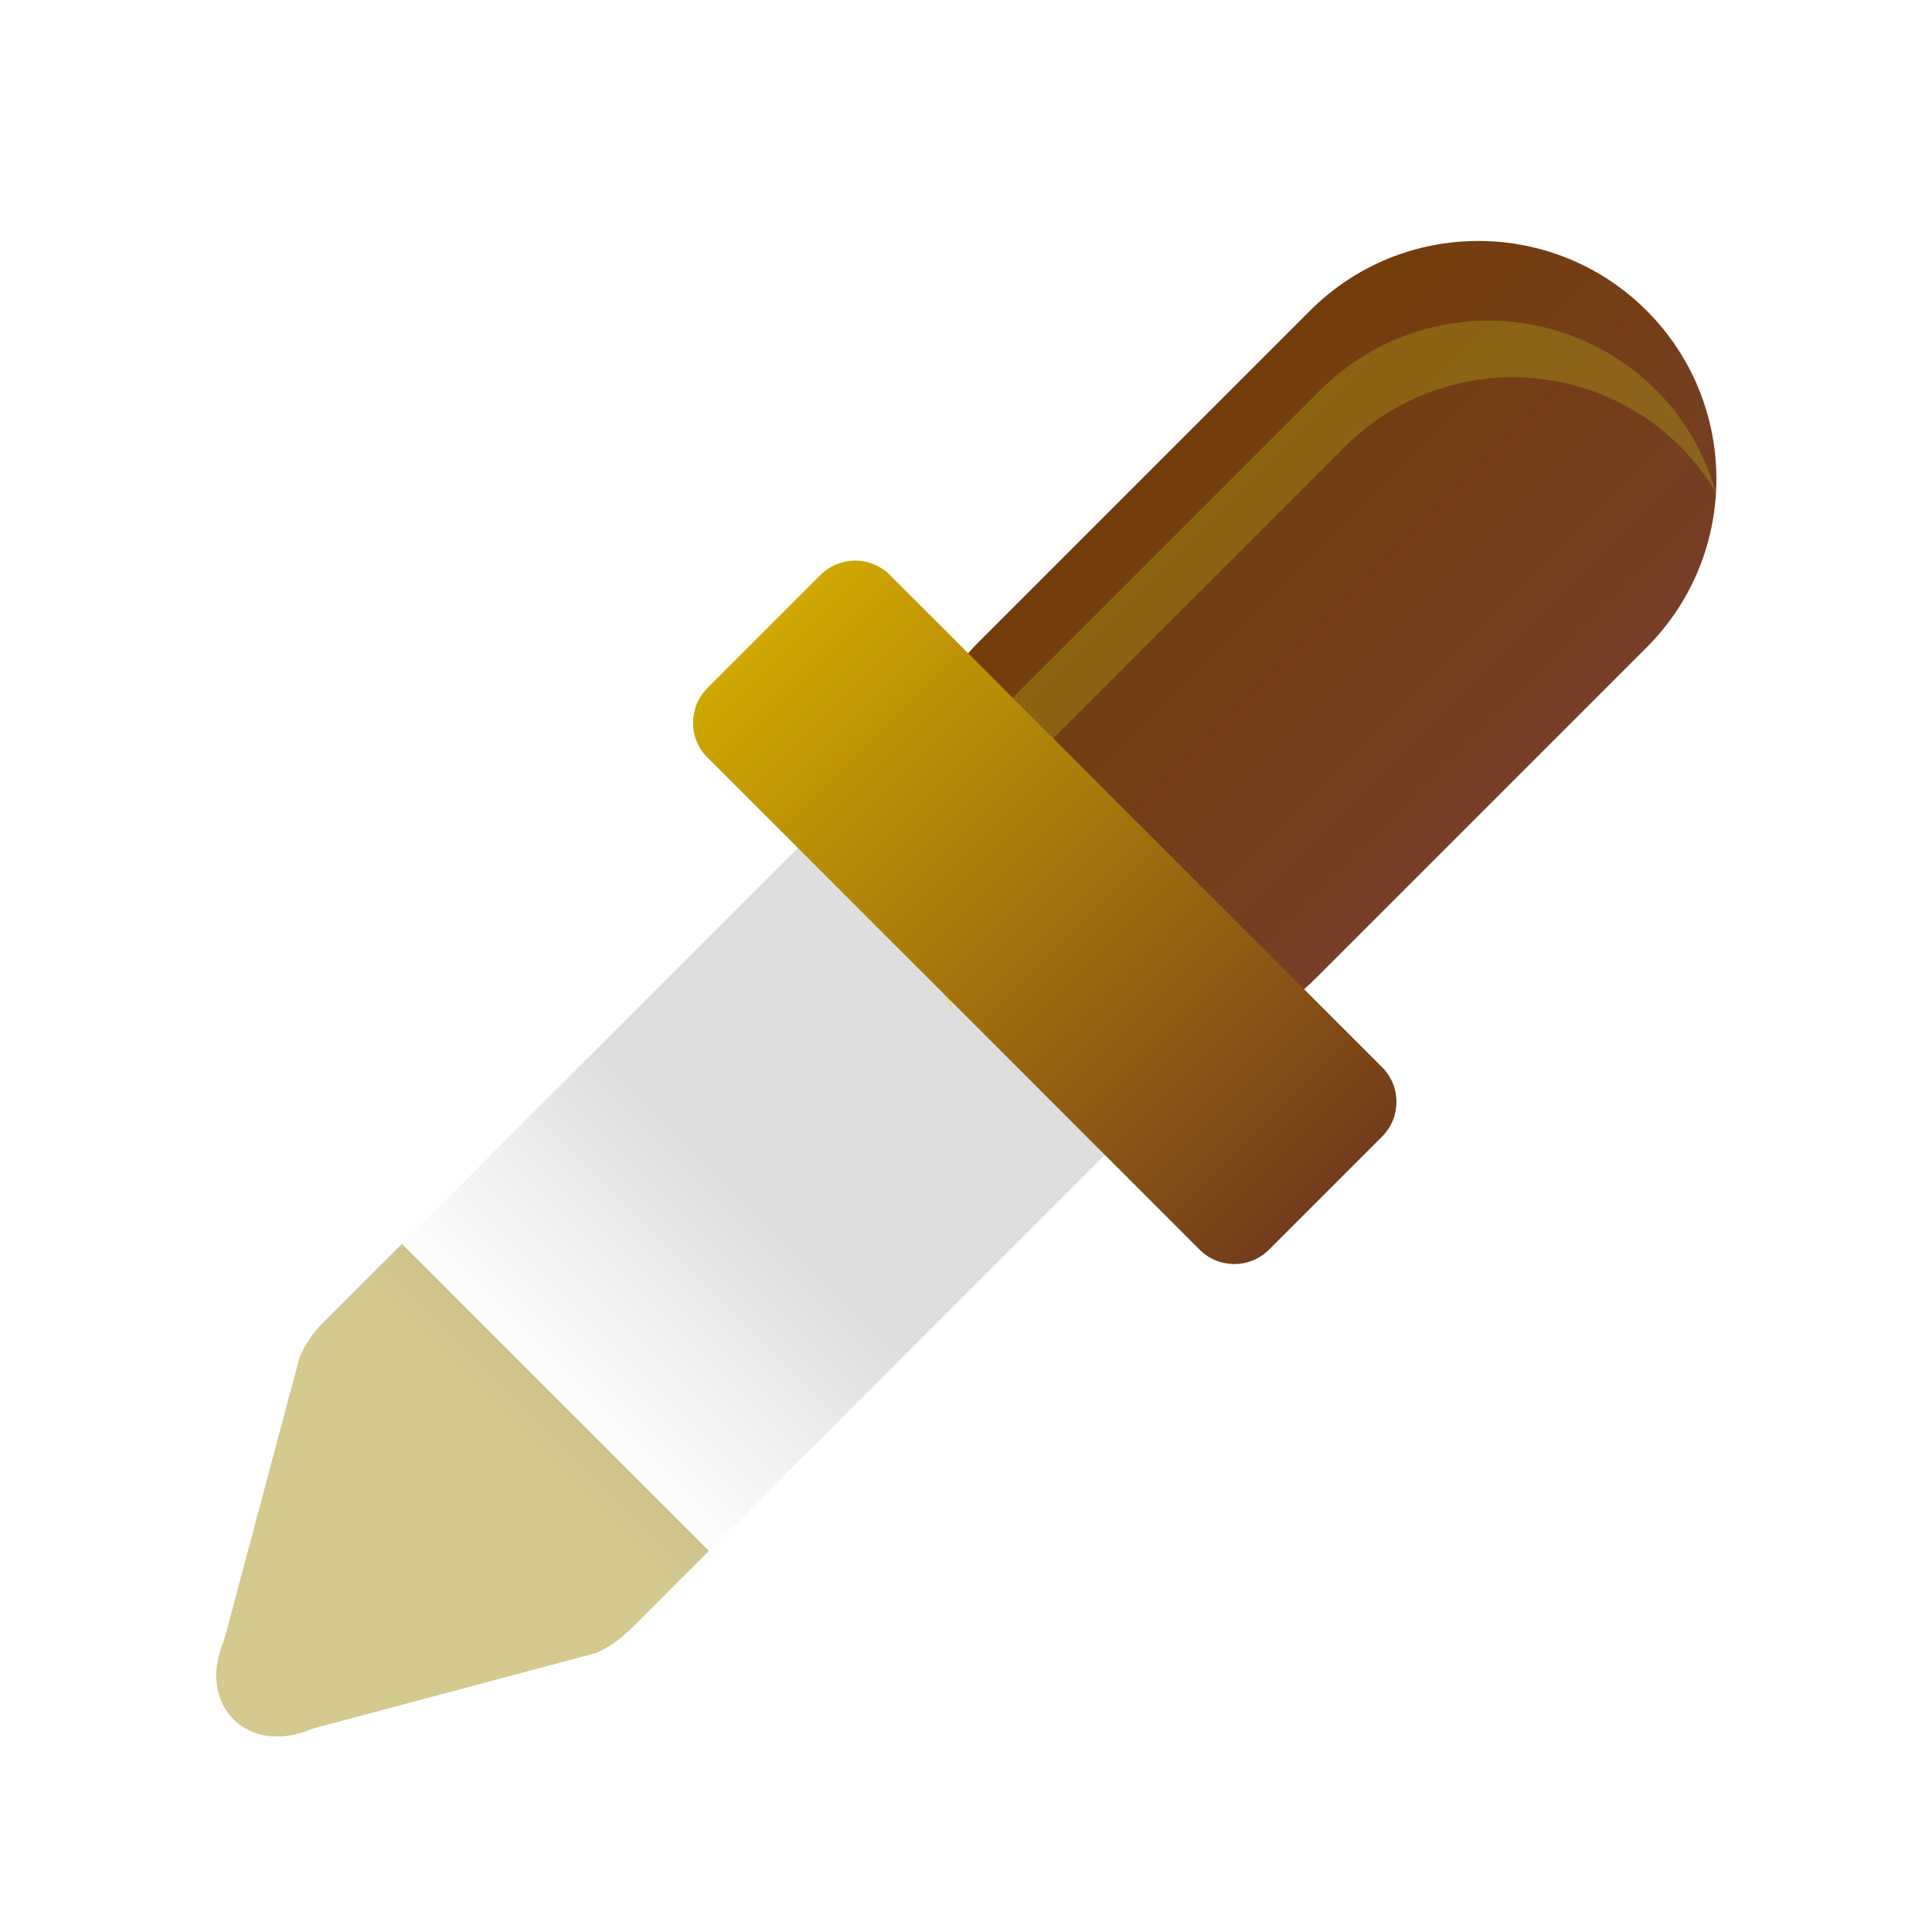
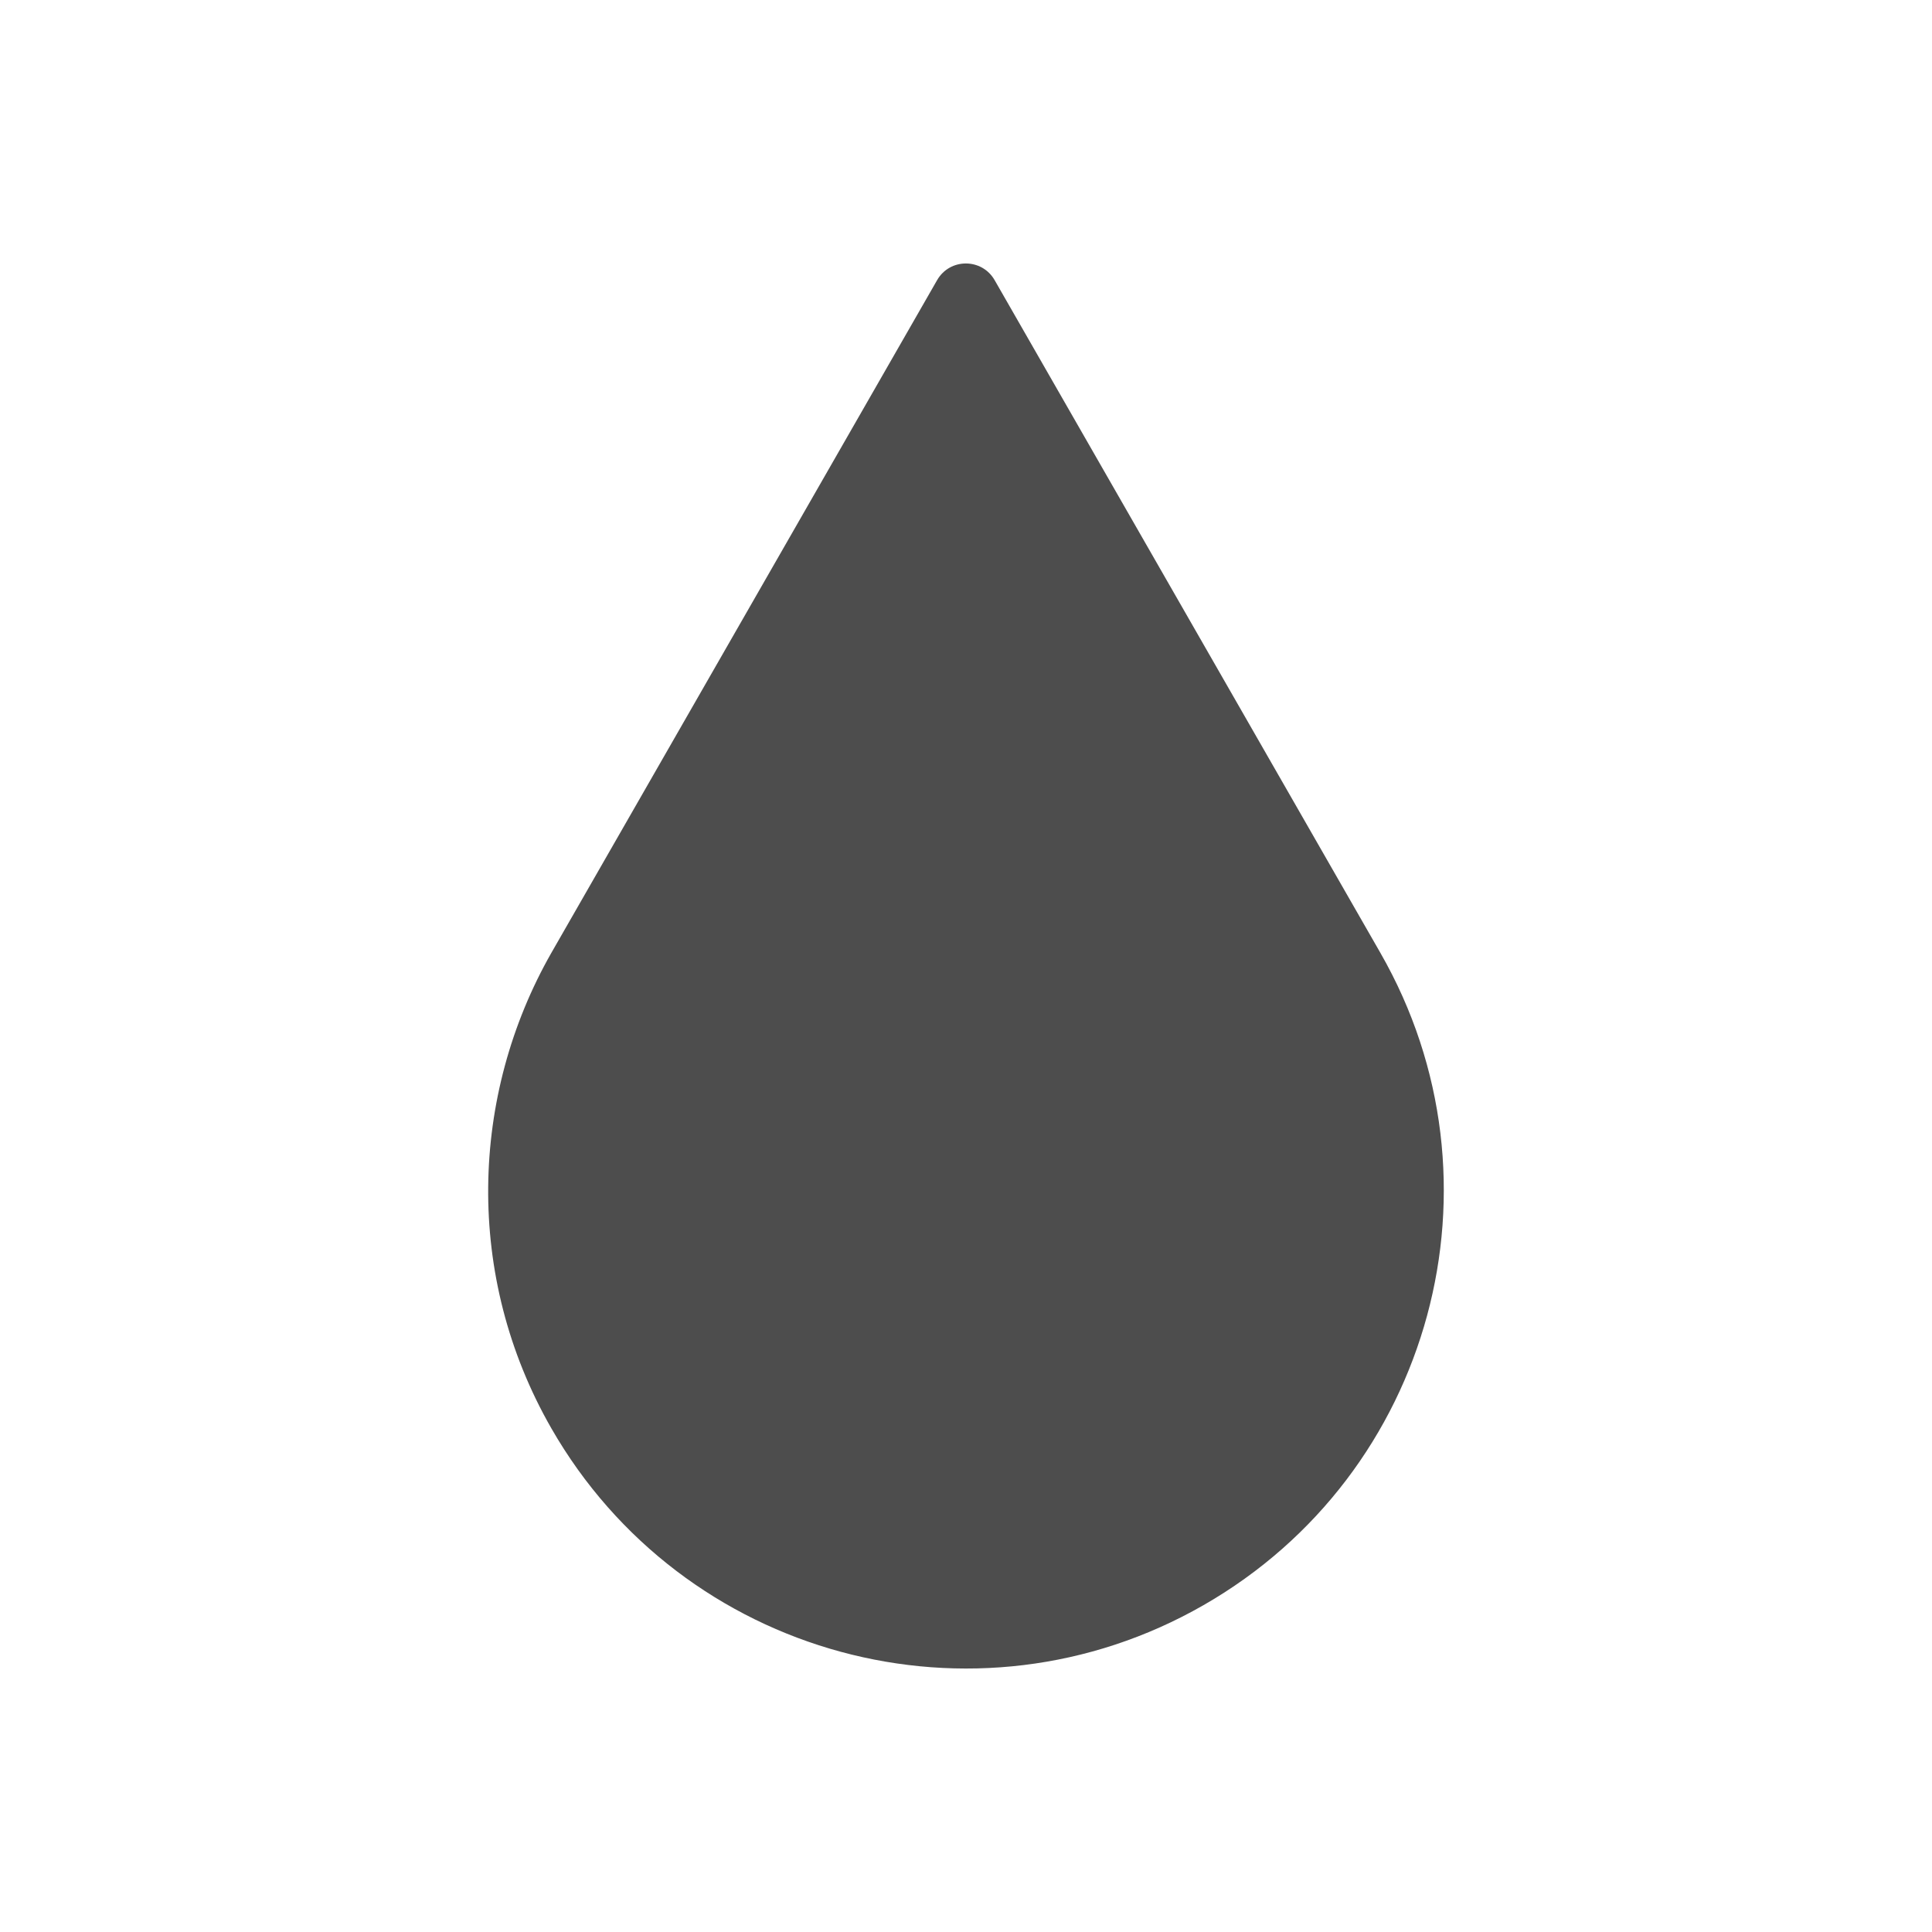
- <svg xmlns="http://www.w3.org/2000/svg" xmlns:xlink="http://www.w3.org/1999/xlink" width="22" height="22" viewBox="0 0 5.821 5.821" version="1.1" id="svg8">
-   <defs id="defs2">
-     <linearGradient id="linearGradient1048">
-       <stop style="stop-color:#0d0d0d;stop-opacity:0.139" offset="0" id="stop1044" />
-       <stop style="stop-color:#2a281f;stop-opacity:0.007" offset="0.831" id="stop1056" />
-       <stop style="stop-color:#ccc188;stop-opacity:0.965;" offset="0.831" id="stop1054" />
-       <stop style="stop-color:#d4c98e;stop-opacity:1" offset="1" id="stop1046" />
-     </linearGradient>
-     <linearGradient id="linearGradient1023">
-       <stop style="stop-color:#cfa800;stop-opacity:1" offset="0" id="stop1019" />
-       <stop style="stop-color:#733c1b;stop-opacity:1" offset="1" id="stop1021" />
-     </linearGradient>
-     <linearGradient id="linearGradient1008">
-       <stop style="stop-color:#733d0b;stop-opacity:1" offset="0" id="stop1004" />
-       <stop style="stop-color:#733b22;stop-opacity:0.98" offset="1" id="stop1006" />
-     </linearGradient>
-     <linearGradient xlink:href="#linearGradient1008" id="linearGradient1010" x1="5.471" y1="0.854" x2="6.685" y2="0.854" gradientUnits="userSpaceOnUse" />
-     <linearGradient xlink:href="#linearGradient1023" id="linearGradient1025" x1="5.065" y1="1.82" x2="7.09" y2="1.82" gradientUnits="userSpaceOnUse" />
-     <linearGradient xlink:href="#linearGradient1048" id="linearGradient1052" gradientUnits="userSpaceOnUse" x1="3.147" y1="-3.582" x2="3.147" y2="-2.598" />
-     <linearGradient xlink:href="#linearGradient1048" id="linearGradient1066" gradientUnits="userSpaceOnUse" x1="3.147" y1="-3.582" x2="3.147" y2="-2.598" />
+ <svg xmlns="http://www.w3.org/2000/svg" viewBox="0 0 22 22">
+   <defs id="defs3051">
+     <style type="text/css" id="current-color-scheme">
+       .ColorScheme-Text {
+         color:#4d4d4d
+       }
+       </style>
  </defs>
-   <g id="layer1">
-     <g id="g1064" transform="matrix(0.8355409,0.8355409,-0.8355409,0.8355409,-0.4095103,-3.849892)">
-       <g id="g1037" style="opacity:1;fill:url(#linearGradient1052);fill-opacity:1" transform="matrix(1,0,0,0.8743013,3.094168,5.99153)">
-         <path id="path1039" style="color:#000000;font-style:normal;font-variant:normal;font-weight:normal;font-stretch:normal;font-size:medium;line-height:normal;font-family:sans-serif;font-variant-ligatures:normal;font-variant-position:normal;font-variant-caps:normal;font-variant-numeric:normal;font-variant-alternates:normal;font-variant-east-asian:normal;font-feature-settings:normal;font-variation-settings:normal;text-indent:0;text-align:start;text-decoration:none;text-decoration-line:none;text-decoration-style:solid;text-decoration-color:#000000;letter-spacing:normal;word-spacing:normal;text-transform:none;writing-mode:lr-tb;direction:ltr;text-orientation:mixed;dominant-baseline:auto;baseline-shift:baseline;text-anchor:start;white-space:normal;shape-padding:0;shape-margin:0;inline-size:0;clip-rule:nonzero;display:inline;overflow:visible;visibility:visible;isolation:auto;mix-blend-mode:normal;color-interpolation:sRGB;color-interpolation-filters:linearRGB;solid-color:#000000;solid-opacity:1;vector-effect:none;fill:url(#linearGradient1066);fill-opacity:1;fill-rule:nonzero;stroke:none;stroke-width:0.43;stroke-linecap:round;stroke-linejoin:round;stroke-miterlimit:4;stroke-dasharray:none;stroke-dashoffset:0;stroke-opacity:1;paint-order:stroke markers fill;color-rendering:auto;image-rendering:auto;shape-rendering:auto;text-rendering:auto;enable-background:accumulate;stop-color:#000000;stop-opacity:1" d="m 2.6,-5.057 c -0.098,2.446e-4 -0.178,0.116 -0.178,0.259 v 2.363 c 6.81e-5,0.041 0.007,0.081 0.02,0.118 l 0.374,0.739 c 0.066,0.192 0.253,0.192 0.319,0 l 0.374,-0.739 c 0.013,-0.036 0.019,-0.077 0.02,-0.118 V -4.798 C 3.528,-4.941 3.448,-5.057 3.35,-5.057 Z" />
-       </g>
-       <g id="g1030">
-         <rect style="fill:url(#linearGradient1010);fill-opacity:1;stroke:none;stroke-width:0.5;stroke-linecap:square;stroke-opacity:0.982;paint-order:stroke markers fill" id="rect982" width="1.214" height="2.408" x="5.471" y="-0.35" rx="0.607" ry="0.607" />
-         <path id="rect1012" style="fill:#d4d414;fill-opacity:0.249;stroke:none;stroke-width:1.89;stroke-linecap:square;stroke-opacity:0.982;paint-order:stroke markers fill" d="m 23.584,-0.846 c -1.271,0 -2.295,1.024 -2.295,2.295 v 4.514 c 0,1.084 0.746,1.982 1.754,2.225 C 22.33,7.799 21.842,7.052 21.842,6.18 V 1.668 c 0,-1.271 1.024,-2.295 2.295,-2.295 0.189,0 0.371,0.029 0.547,0.072 -0.328,-0.18 -0.698,-0.291 -1.1,-0.291 z" transform="scale(0.2645833)" />
-         <rect style="fill:url(#linearGradient1025);fill-opacity:1;stroke:none;stroke-width:0.5;stroke-linecap:square;stroke-opacity:0.982;paint-order:stroke markers fill" id="rect984" width="2.025" height="0.658" x="5.065" y="1.491" rx="0.125" ry="0.125" />
-       </g>
-     </g>
-   </g>
+   <path style="fill:currentColor;fill-opacity:1;stroke:none" class="ColorScheme-Text" d="m 10.671,3.19 -4.393,7.661 c -0.923,1.62 -0.994,3.679 0,5.413 1.495,2.607 4.82,3.509 7.427,2.014 2.607,-1.495 3.509,-4.82 2.014,-7.427 L 11.326,3.19 c -0.145,-0.253 -0.51,-0.253 -0.655,0 z" />
</svg>
